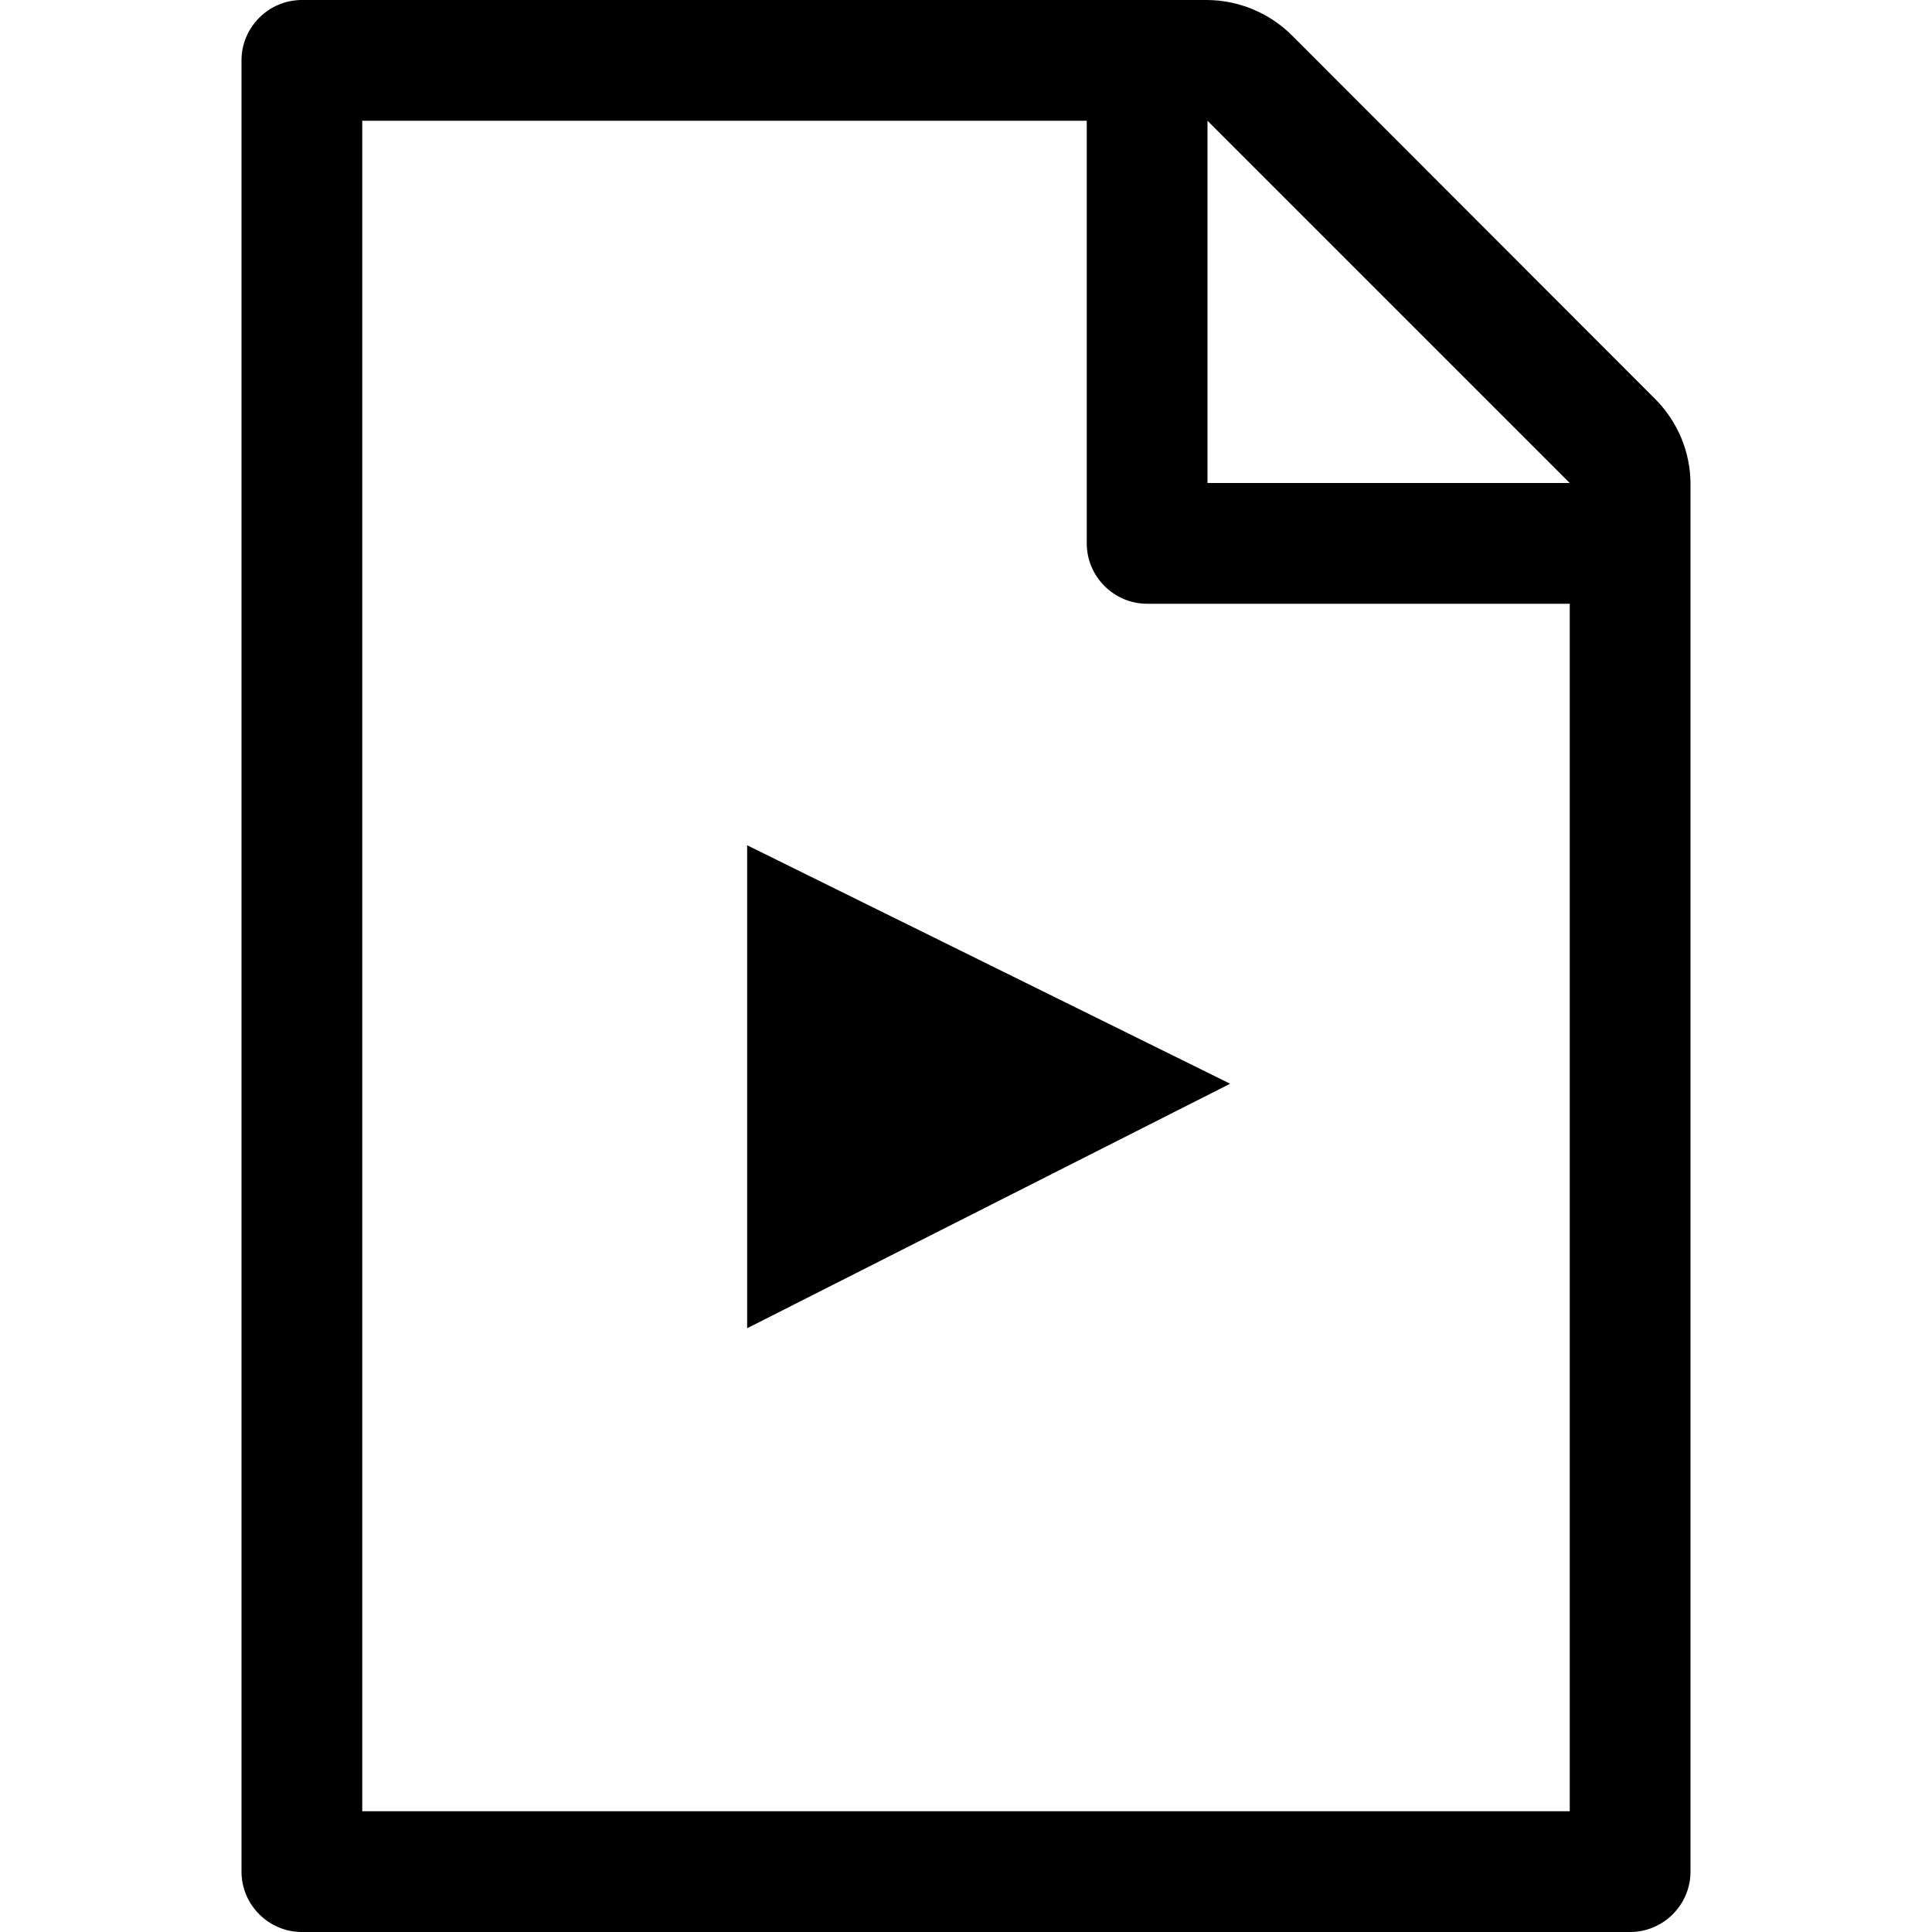
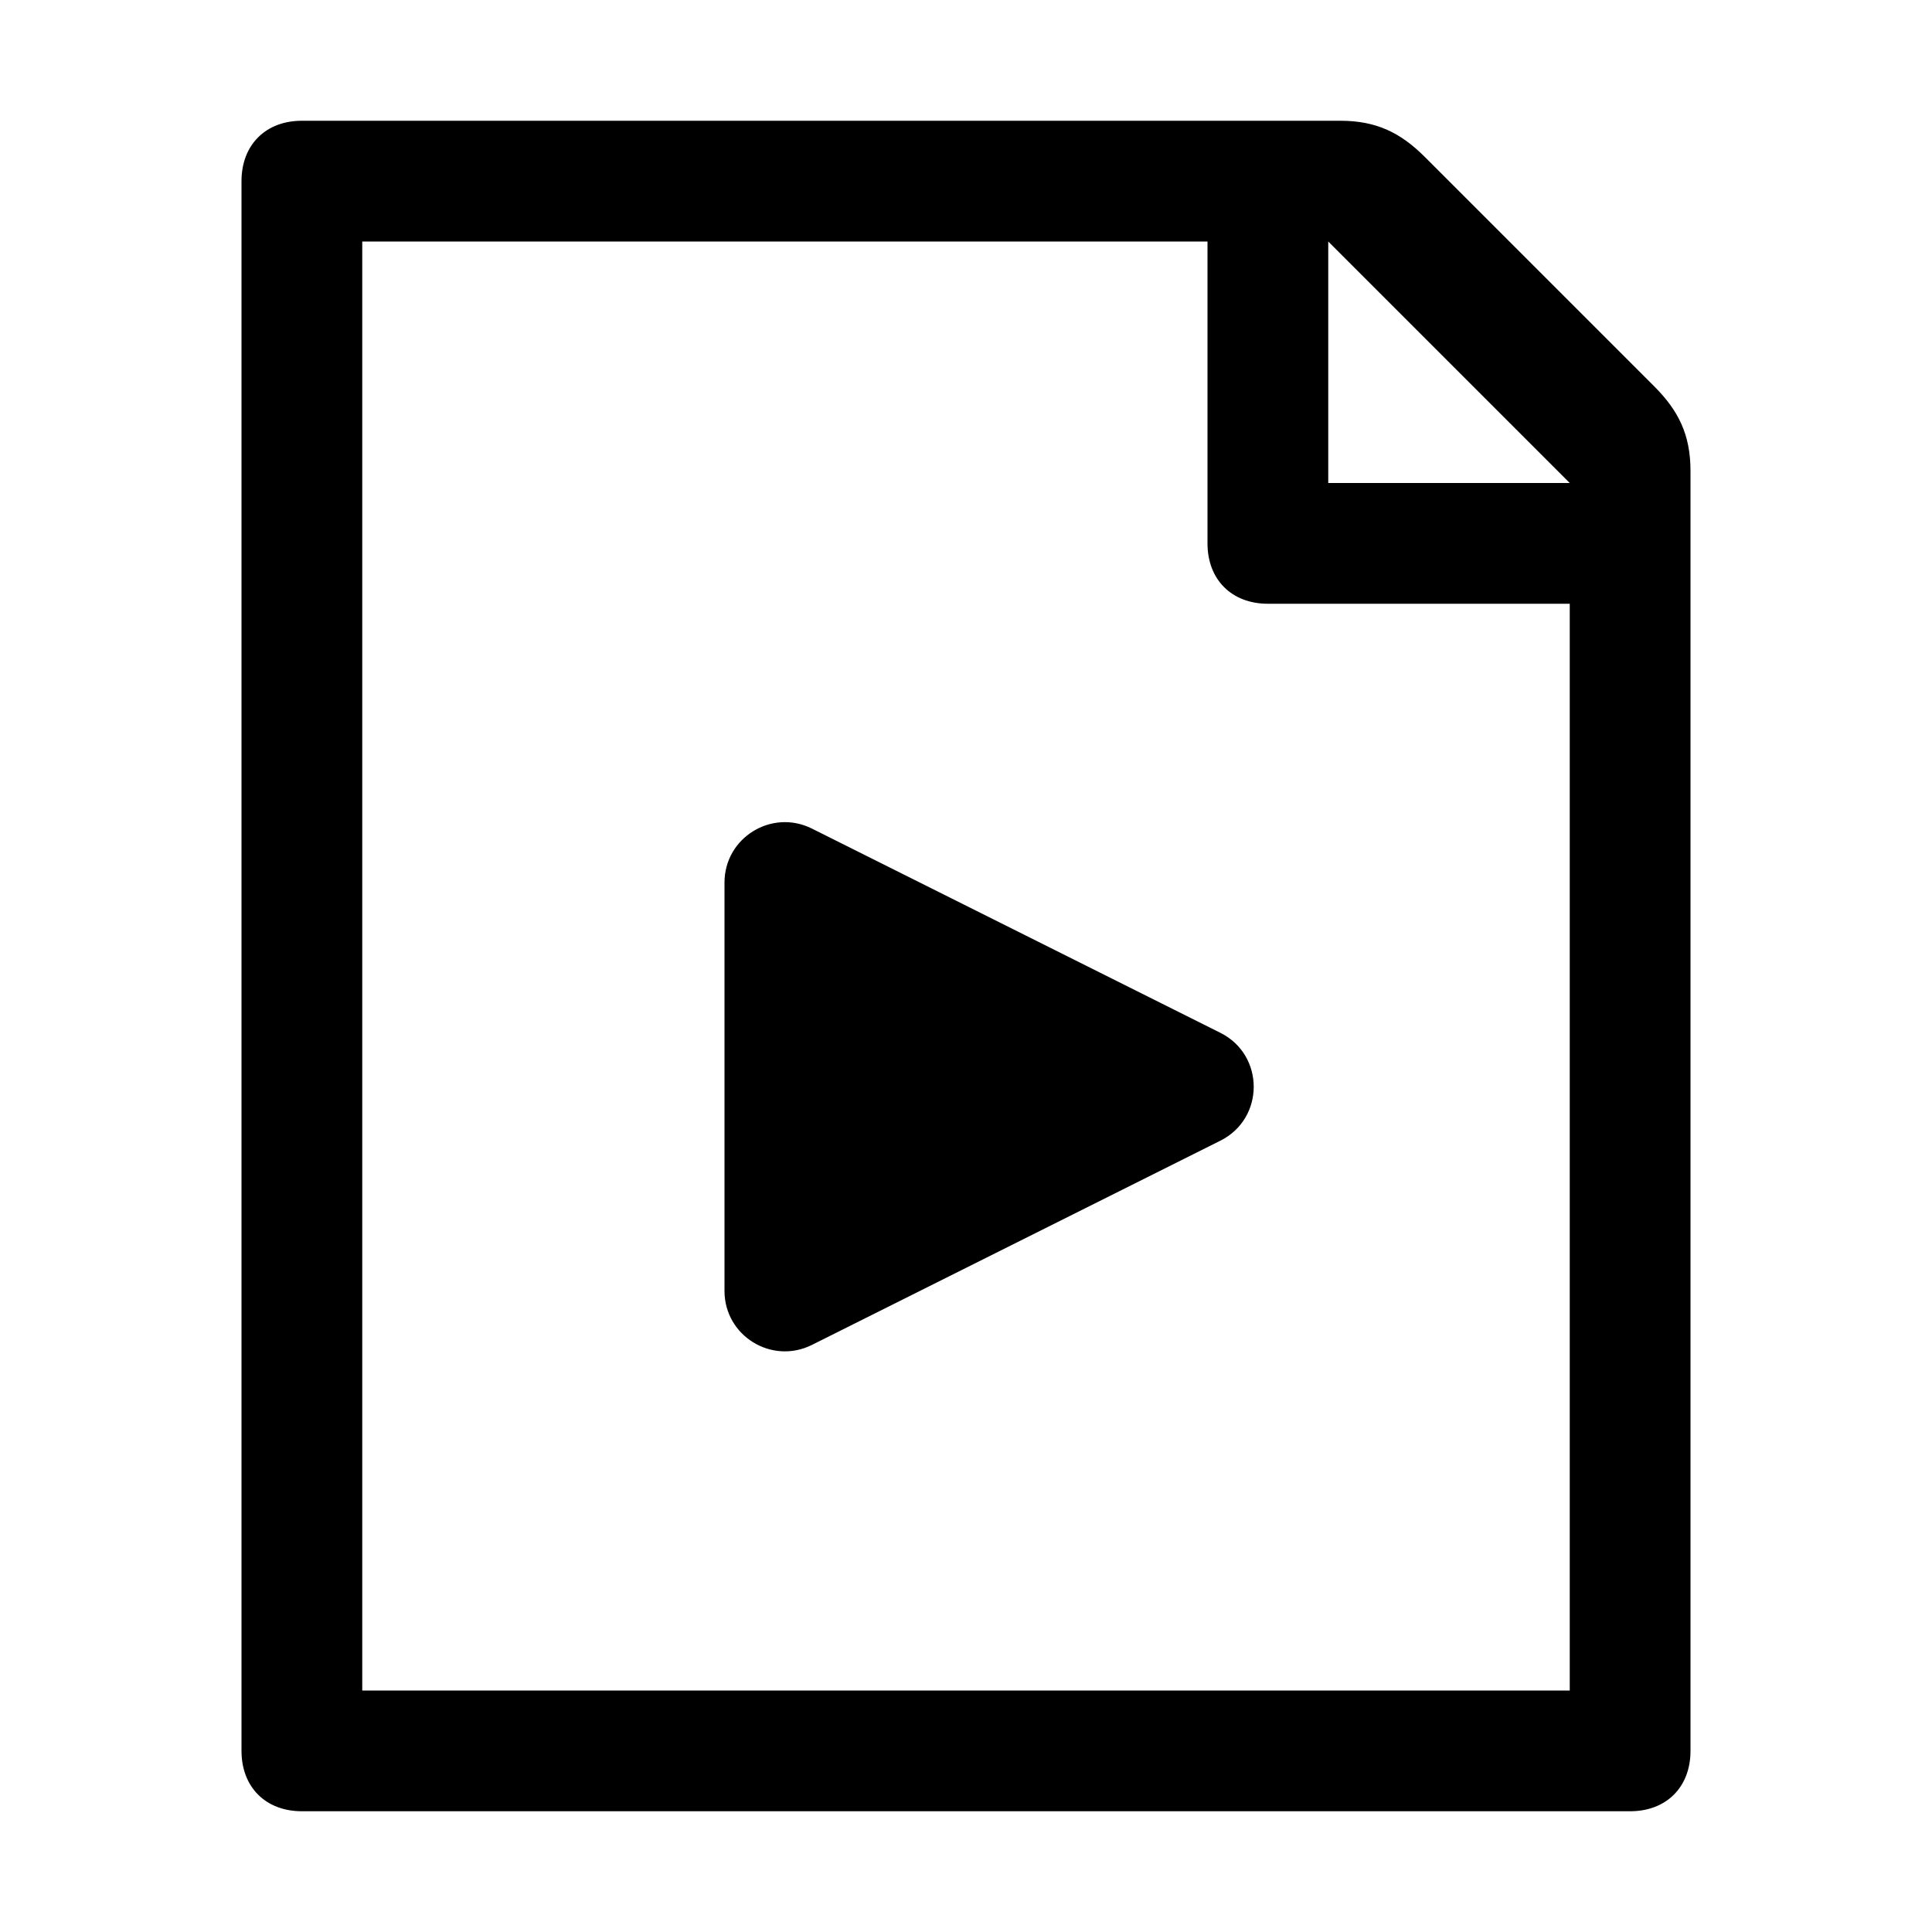
<svg xmlns="http://www.w3.org/2000/svg" viewBox="0 0 512 512">
-   <path d="M319.7 0H80c-8.8 0-16 7.2-16 16v480c0 8.8 7.2 16 16 16h352c8.8 0 16-7.2 16-16V128.3c0-8.5-3.4-16.6-9.4-22.6L342.4 9.4c-6-6-14.2-9.4-22.7-9.4zm.3 32l96 96h-96V32zm96 448H96V32h192v112c0 8.8 7.2 16 16 16h112v320z" />
-   <path d="M198 352V224l128 63.2z" />
+   <path d="M438.4 102.4l-60.8-60.8c-6.4-6.4-12.8-9.6-22.4-9.6H80c-9.6 0-16 6.4-16 16v416c0 9.6 6.4 16 16 16h352c9.6 0 16-6.4 16-16V124.8c0-9.6-3.2-16-9.6-22.4zM416 448H96V64h224v80c0 9.6 6.4 16 16 16h80v288zm-64-320V64l64 64h-64z" />
+   <path d="M215.168 356.416c-10.656 5.312-23.168-2.4-23.168-14.304V233.888c0-11.904 12.512-19.616 23.168-14.304L272 248l51.392 25.696c11.808 5.888 11.808 22.72 0 28.608L272 328l-56.832 28.416z" />
</svg>
